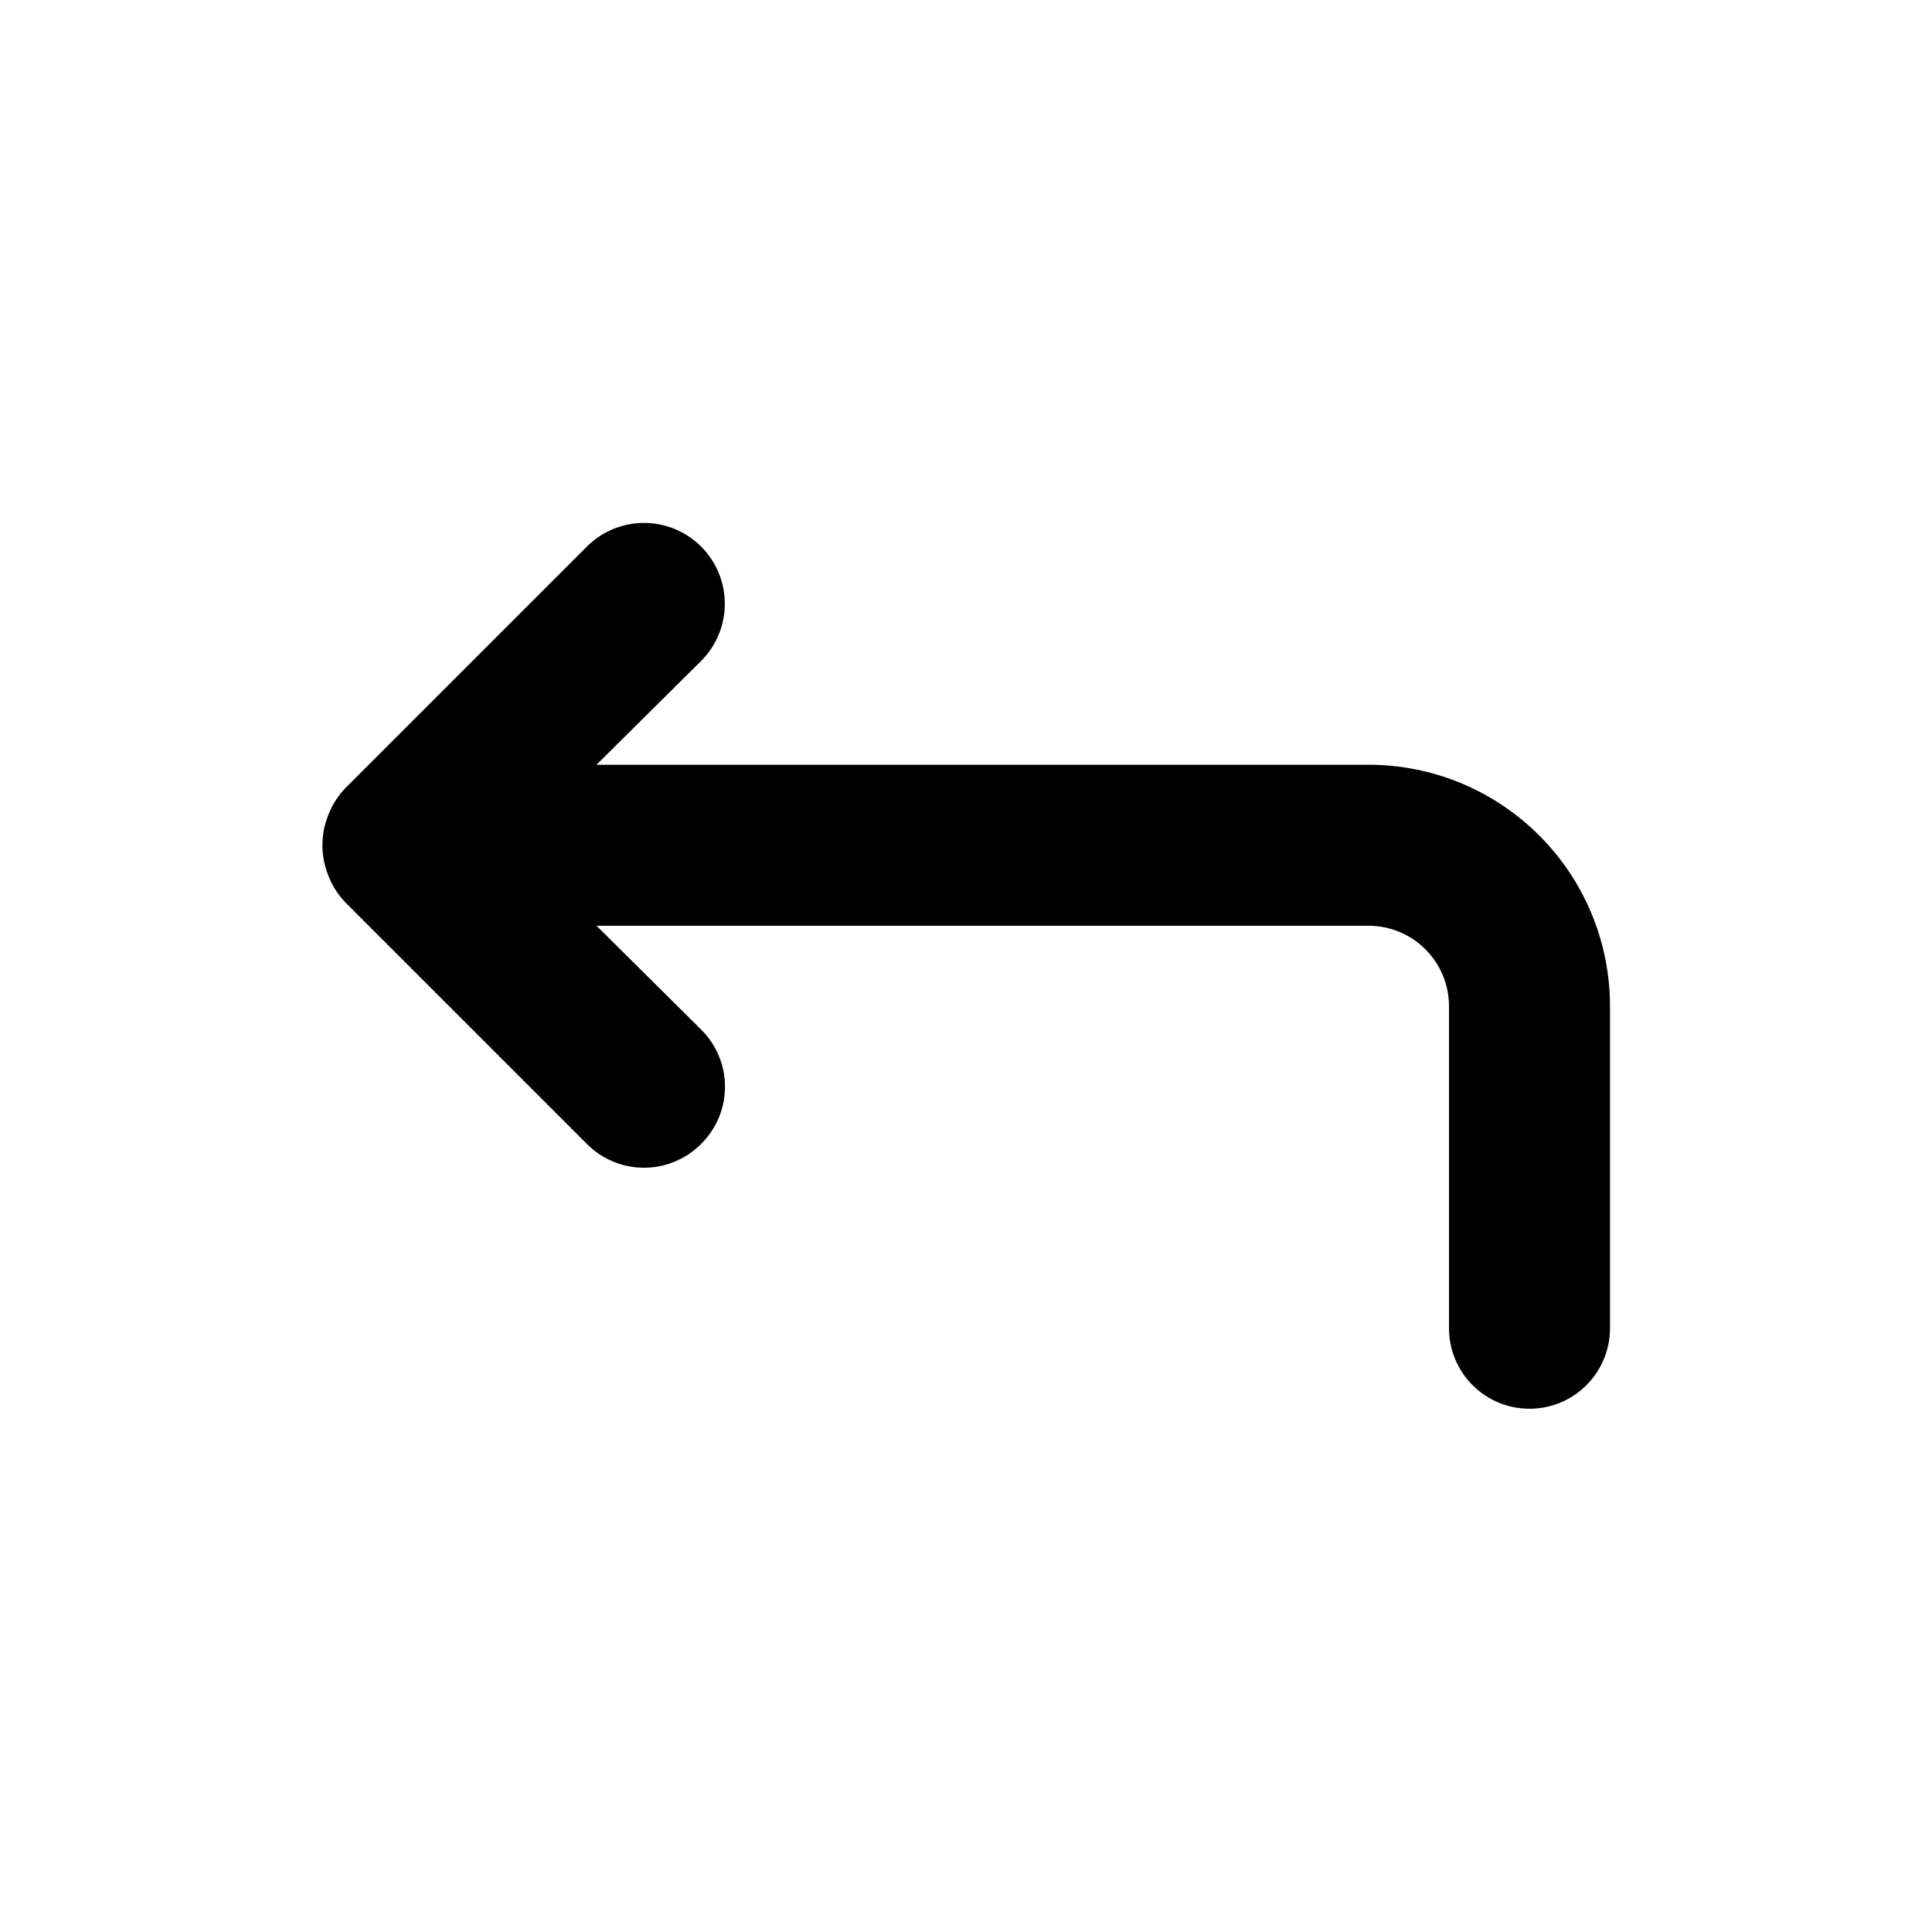
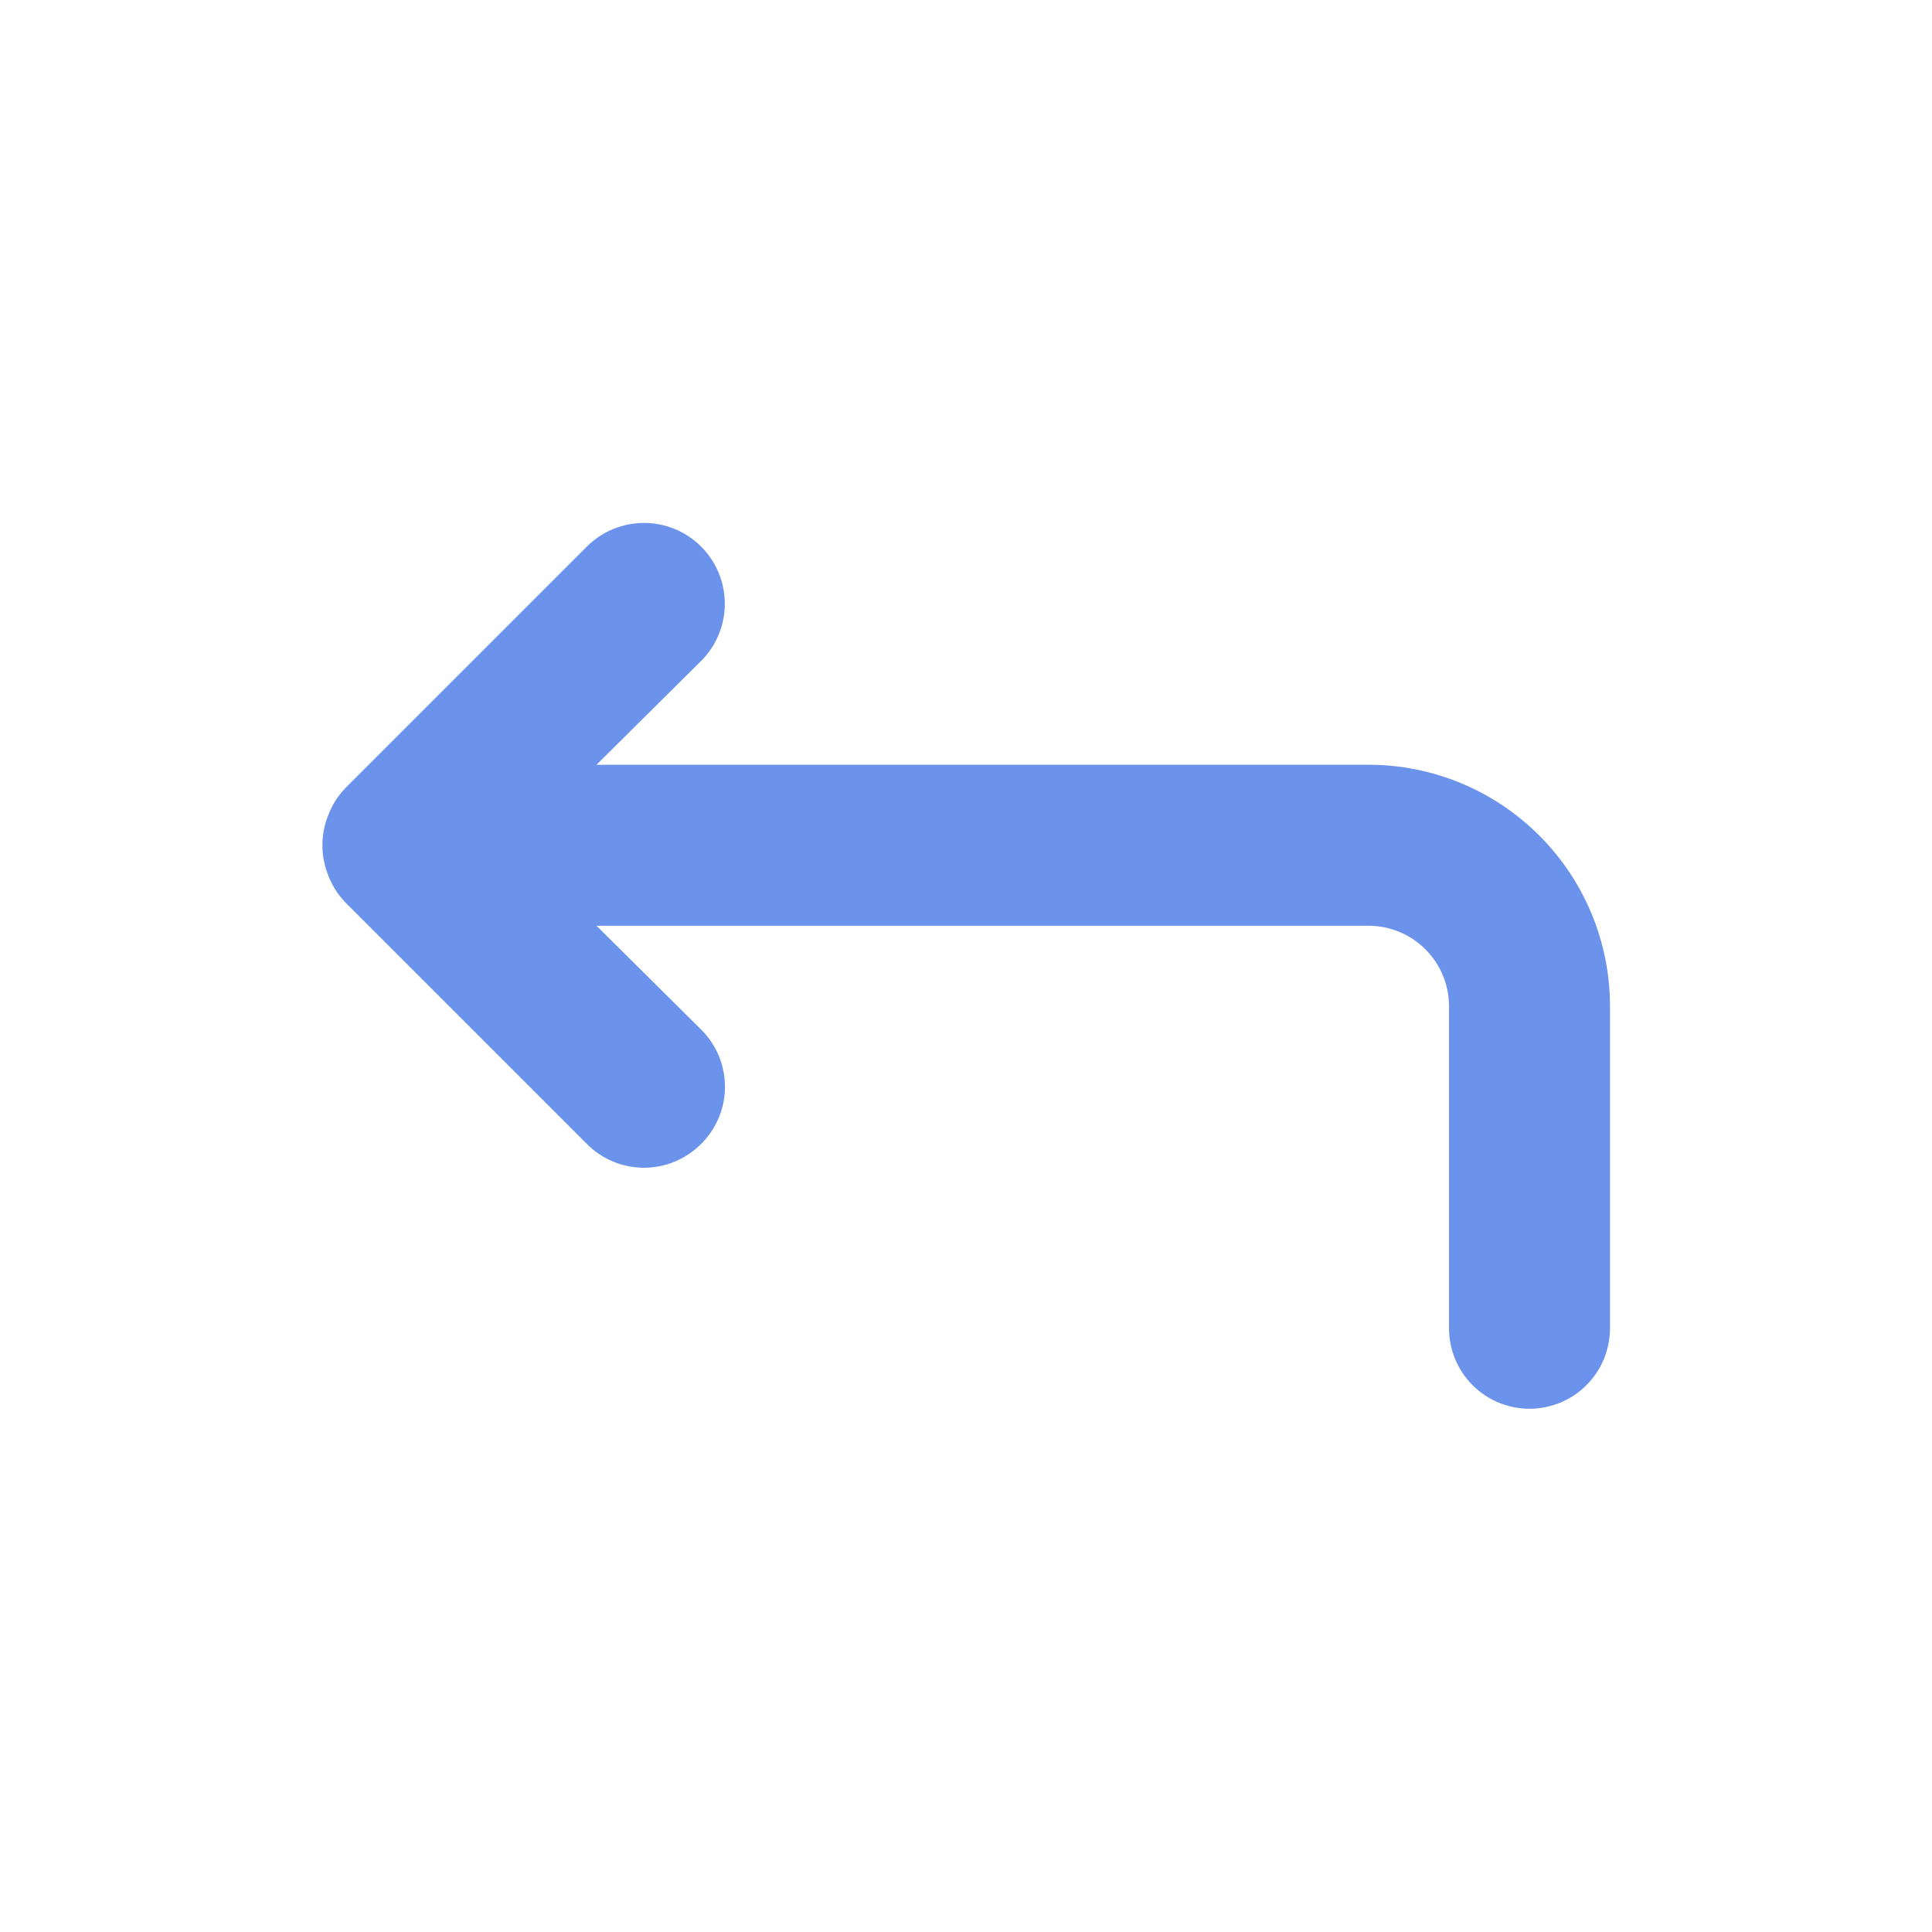
<svg xmlns="http://www.w3.org/2000/svg" width="24" height="24" viewBox="0 0 24 24" fill="none">
-   <path d="M17 9.5H7.41L8.71 8.21C8.898 8.022 9.004 7.766 9.004 7.5C9.004 7.234 8.898 6.978 8.71 6.79C8.522 6.602 8.266 6.496 8 6.496C7.734 6.496 7.478 6.602 7.29 6.79L4.29 9.79C4.199 9.885 4.127 9.997 4.08 10.12C3.98 10.364 3.98 10.636 4.08 10.88C4.127 11.003 4.199 11.115 4.29 11.21L7.29 14.21C7.383 14.304 7.493 14.378 7.615 14.429C7.737 14.48 7.868 14.506 8 14.506C8.132 14.506 8.263 14.48 8.384 14.429C8.506 14.378 8.617 14.304 8.71 14.21C8.804 14.117 8.878 14.006 8.929 13.885C8.98 13.763 9.006 13.632 9.006 13.5C9.006 13.368 8.98 13.237 8.929 13.115C8.878 12.994 8.804 12.883 8.71 12.79L7.41 11.5H17C17.265 11.5 17.52 11.605 17.707 11.793C17.895 11.98 18 12.235 18 12.5V16.5C18 16.765 18.105 17.02 18.293 17.207C18.48 17.395 18.735 17.5 19 17.5C19.265 17.5 19.52 17.395 19.707 17.207C19.895 17.02 20 16.765 20 16.5V12.5C20 11.704 19.684 10.941 19.121 10.379C18.559 9.816 17.796 9.5 17 9.5Z" fill="black" />
+   <path d="M17 9.5H7.41L8.71 8.21C8.898 8.022 9.004 7.766 9.004 7.5C9.004 7.234 8.898 6.978 8.71 6.79C8.522 6.602 8.266 6.496 8 6.496C7.734 6.496 7.478 6.602 7.29 6.79L4.29 9.79C4.199 9.885 4.127 9.997 4.08 10.12C3.98 10.364 3.98 10.636 4.08 10.88C4.127 11.003 4.199 11.115 4.29 11.21L7.29 14.21C7.383 14.304 7.493 14.378 7.615 14.429C7.737 14.48 7.868 14.506 8 14.506C8.132 14.506 8.263 14.48 8.384 14.429C8.506 14.378 8.617 14.304 8.71 14.21C8.804 14.117 8.878 14.006 8.929 13.885C8.98 13.763 9.006 13.632 9.006 13.5C9.006 13.368 8.98 13.237 8.929 13.115C8.878 12.994 8.804 12.883 8.71 12.79L7.41 11.5H17C17.265 11.5 17.52 11.605 17.707 11.793C17.895 11.98 18 12.235 18 12.5V16.5C18 16.765 18.105 17.02 18.293 17.207C18.48 17.395 18.735 17.5 19 17.5C19.265 17.5 19.52 17.395 19.707 17.207C19.895 17.02 20 16.765 20 16.5V12.5C20 11.704 19.684 10.941 19.121 10.379C18.559 9.816 17.796 9.5 17 9.5Z" fill="#6C93EC" />
</svg>
